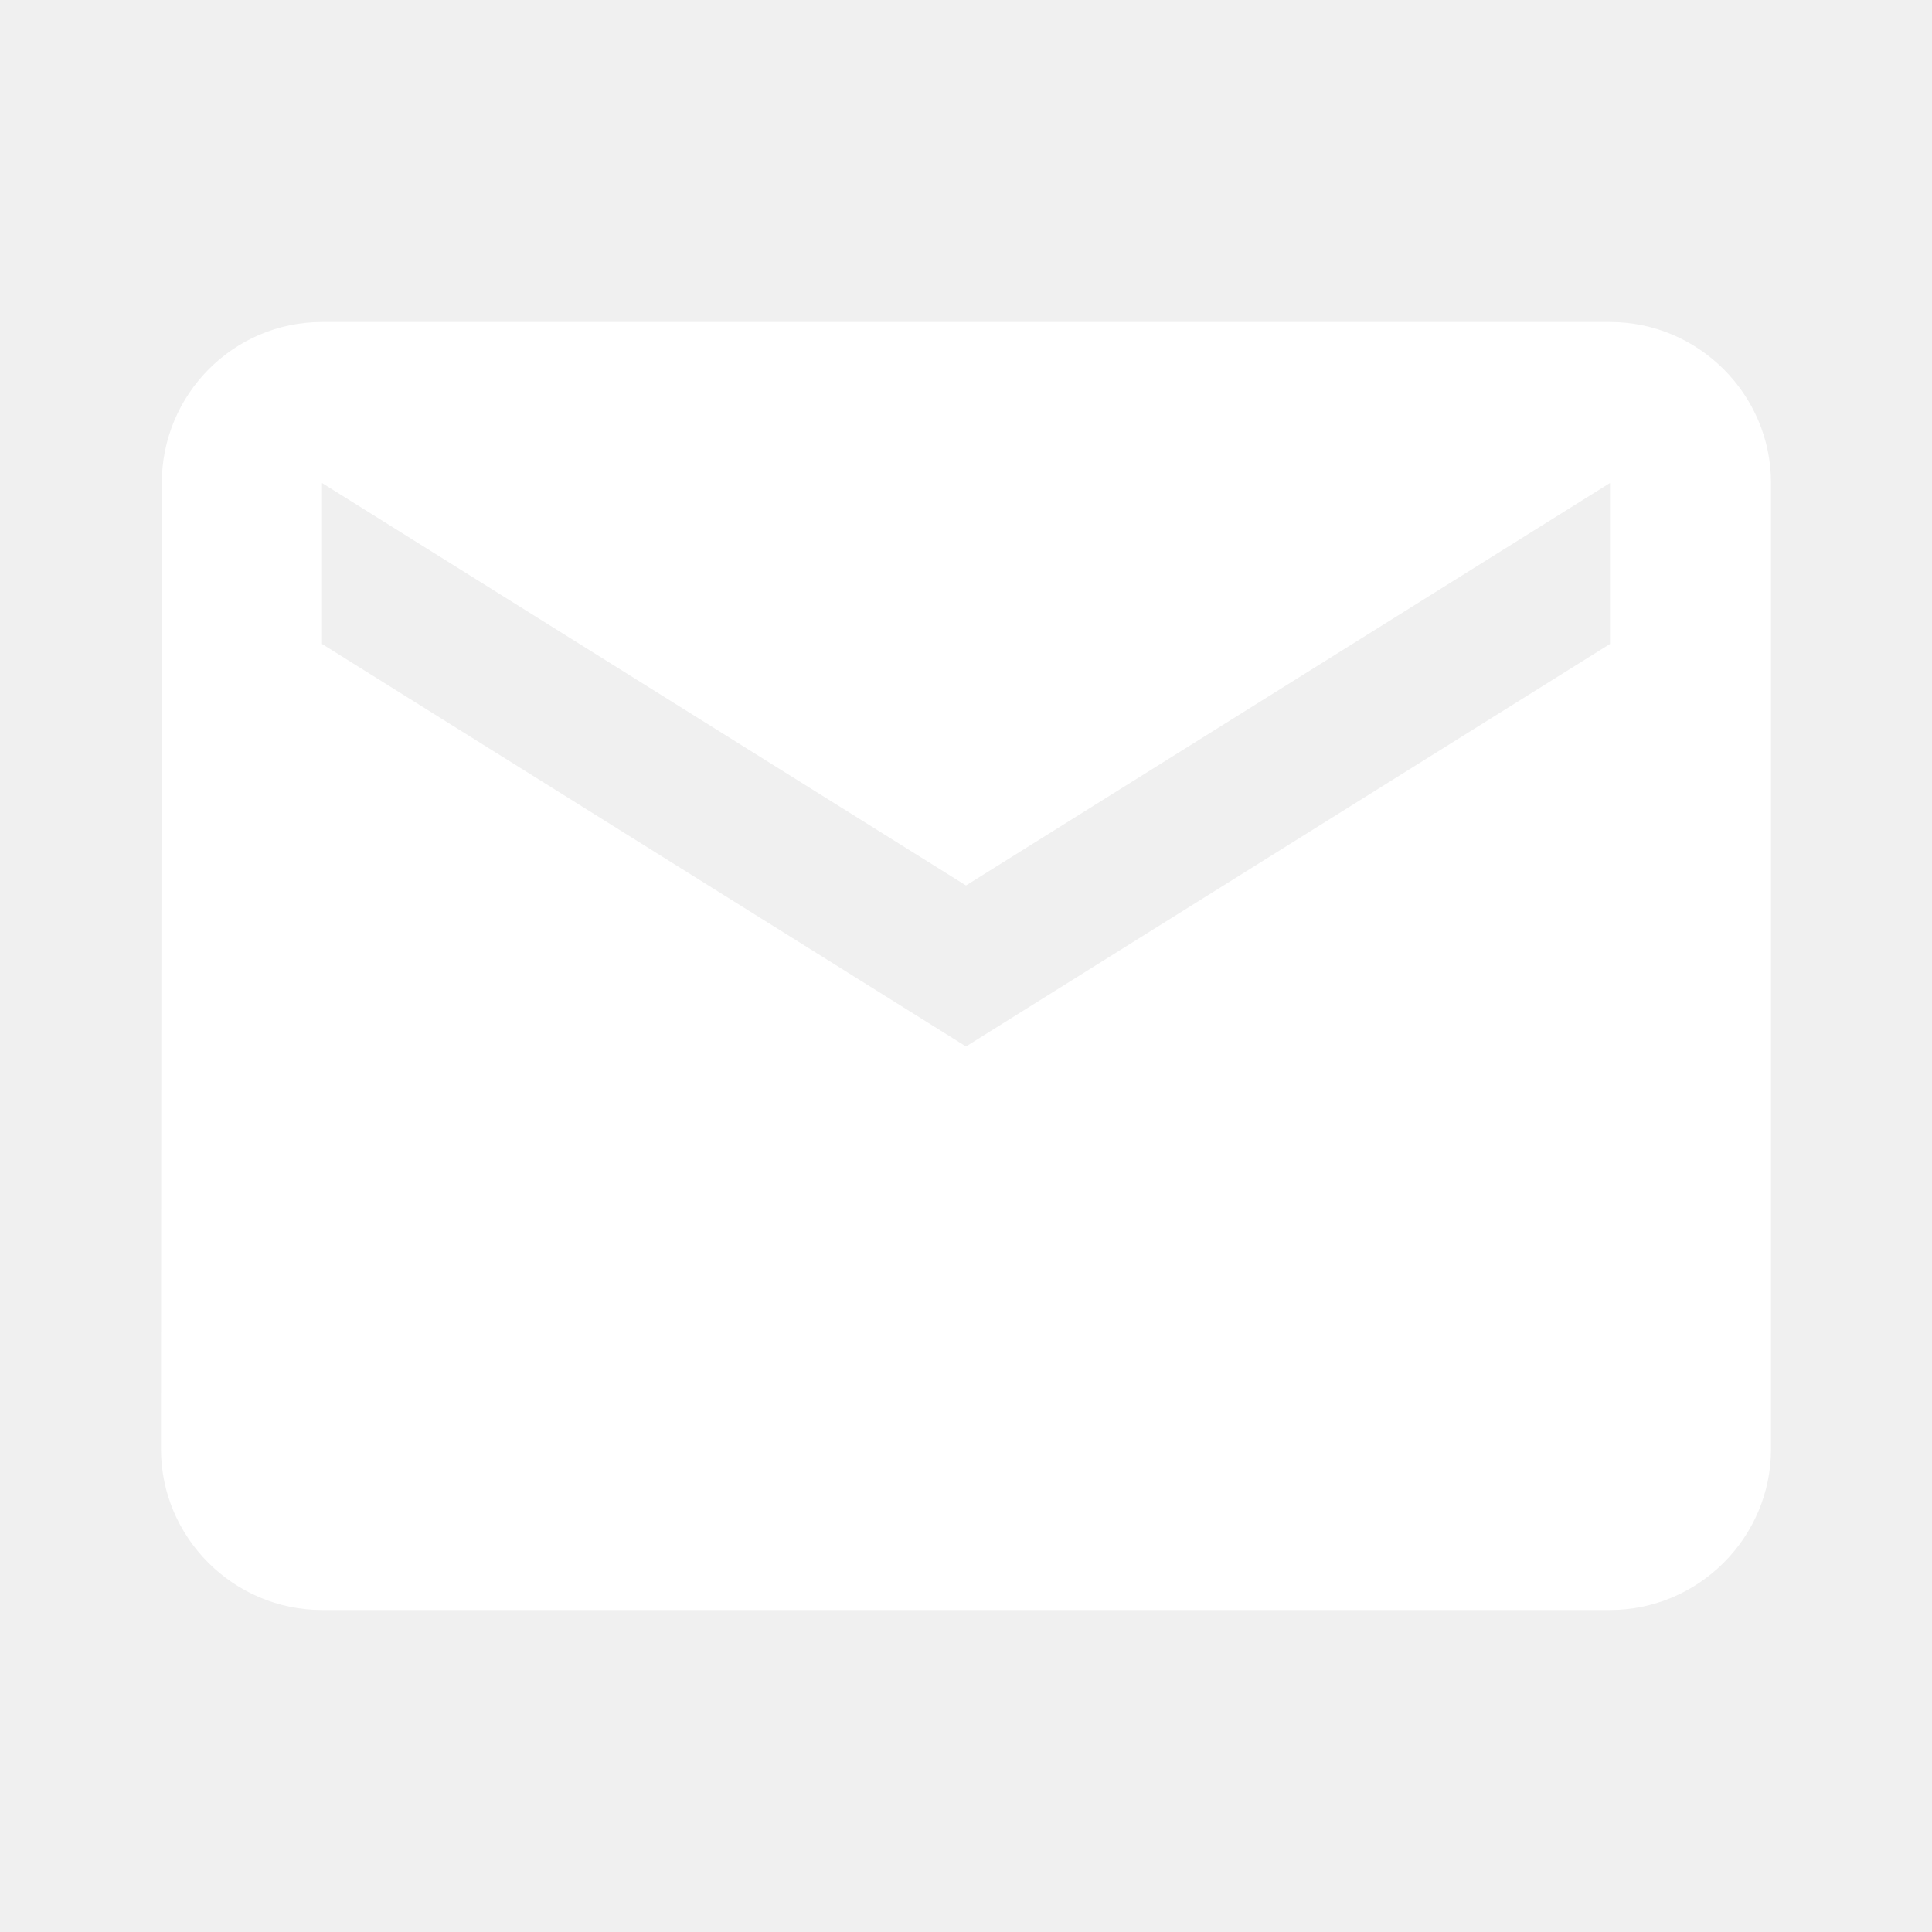
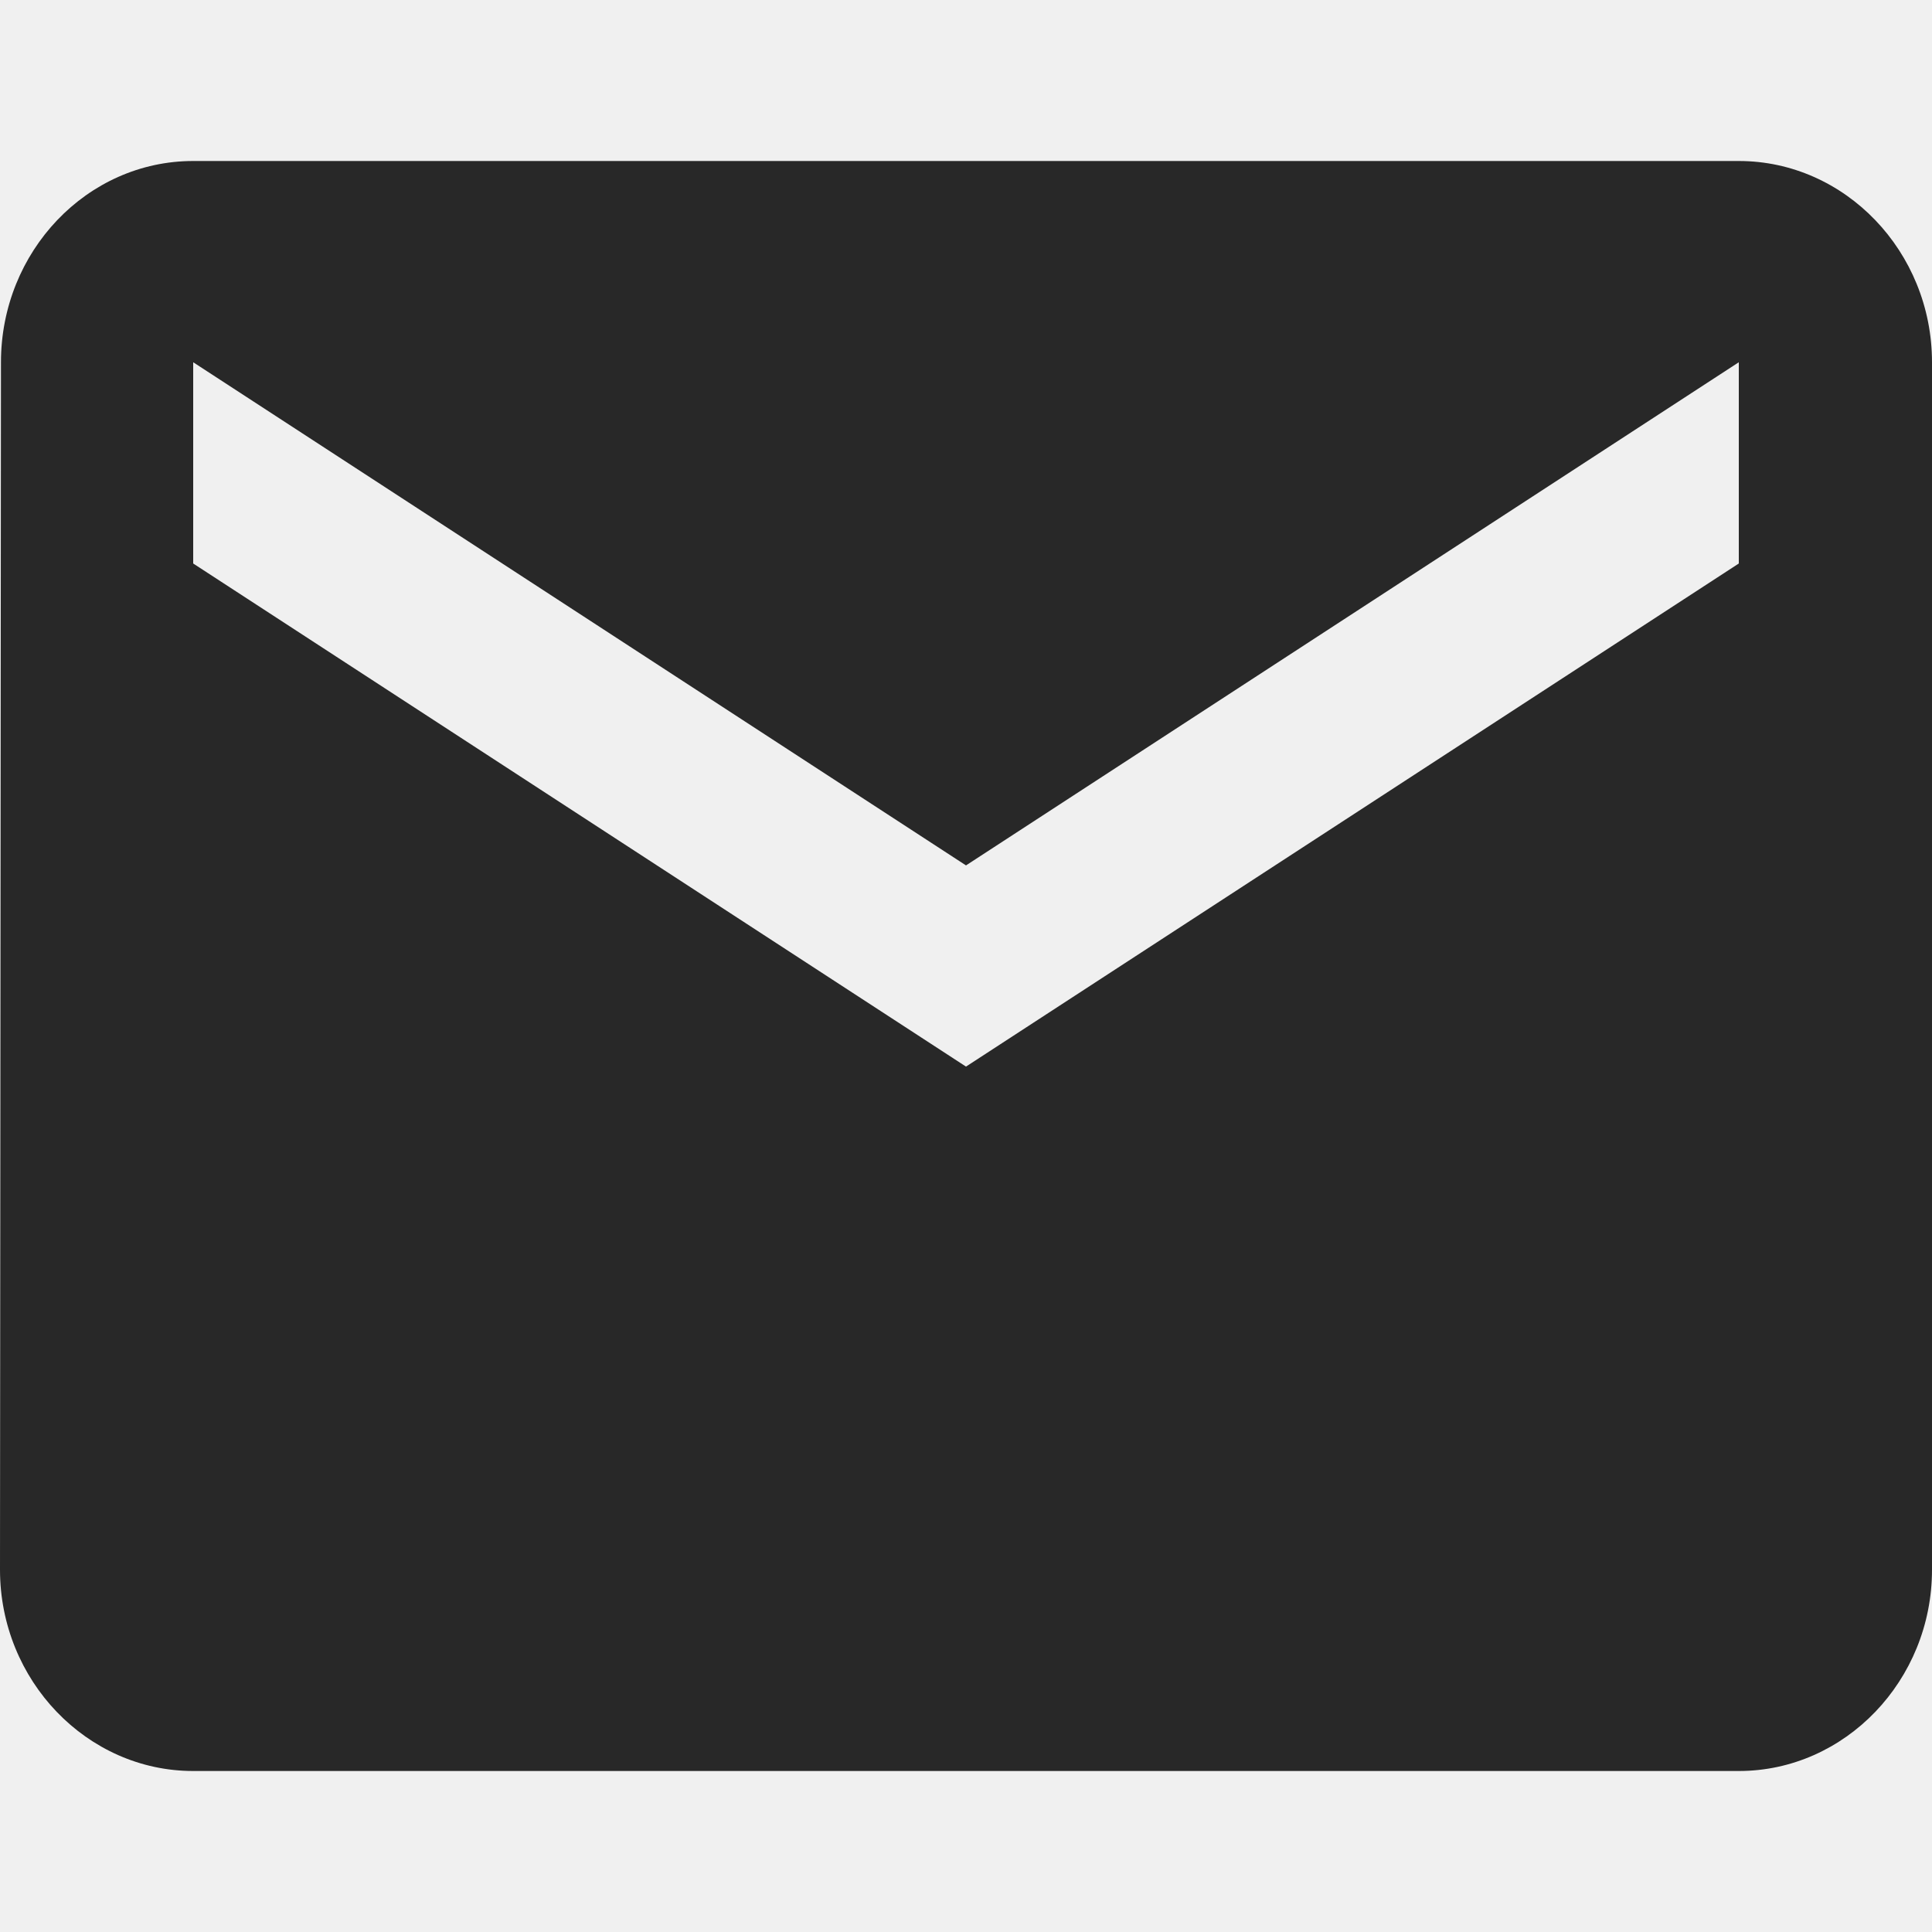
- <svg xmlns="http://www.w3.org/2000/svg" width="28" height="28" viewBox="0 0 28 28" fill="none">
-   <path d="M23.333 4.667H4.667C3.383 4.667 2.345 5.716 2.345 7L2.333 21C2.333 22.283 3.383 23.333 4.667 23.333H23.333C24.617 23.333 25.667 22.283 25.667 21V7C25.667 5.716 24.617 4.667 23.333 4.667ZM23.333 9.333L14 15.166L4.667 9.333V7L14 12.833L23.333 7V9.333Z" fill="white" />
+ <svg xmlns="http://www.w3.org/2000/svg" width="100" height="100" viewBox="0 0 30 26" fill="none">
+   <path d="M27 0.5H3C1.35 0.5 0.015 1.906 0.015 3.625L0 22.375C0 24.094 1.35 25.5 3 25.5H27C28.65 25.5 30 24.094 30 22.375V3.625C30 1.906 28.65 0.5 27 0.5ZM27 6.75L15 14.562L3 6.75V3.625L15 11.438L27 3.625V6.75Z" fill="#282828" />
</svg>
